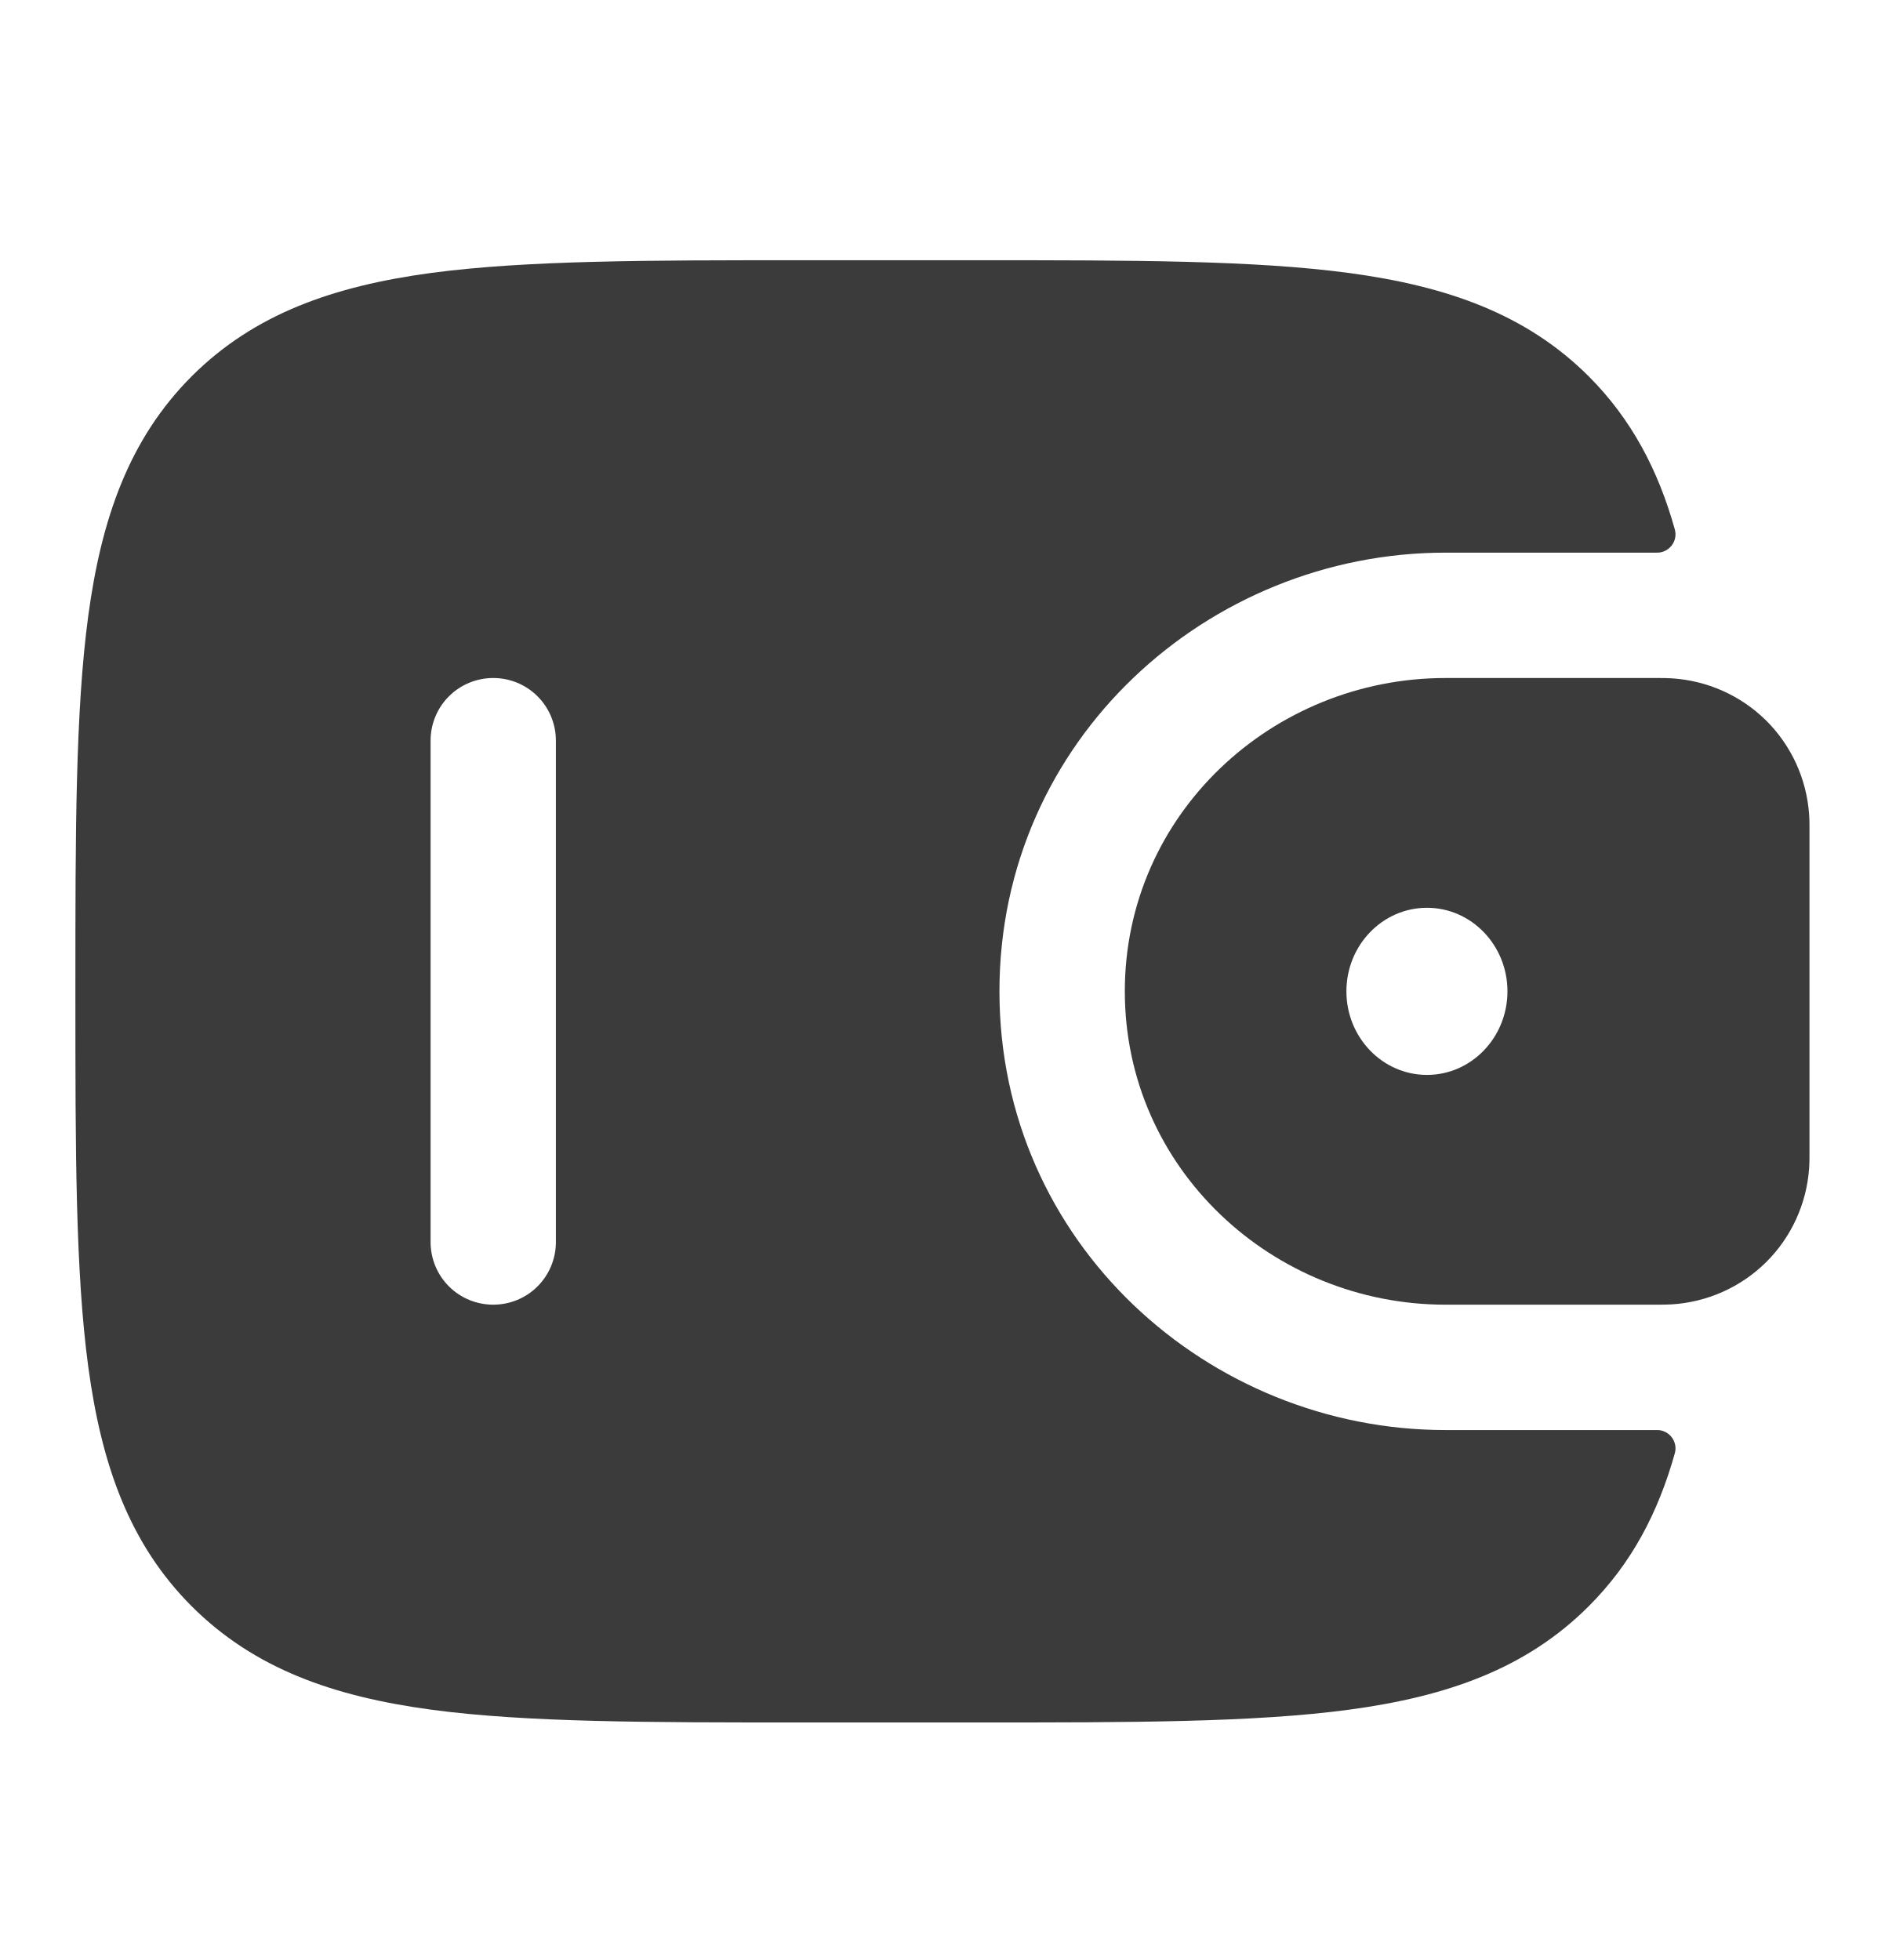
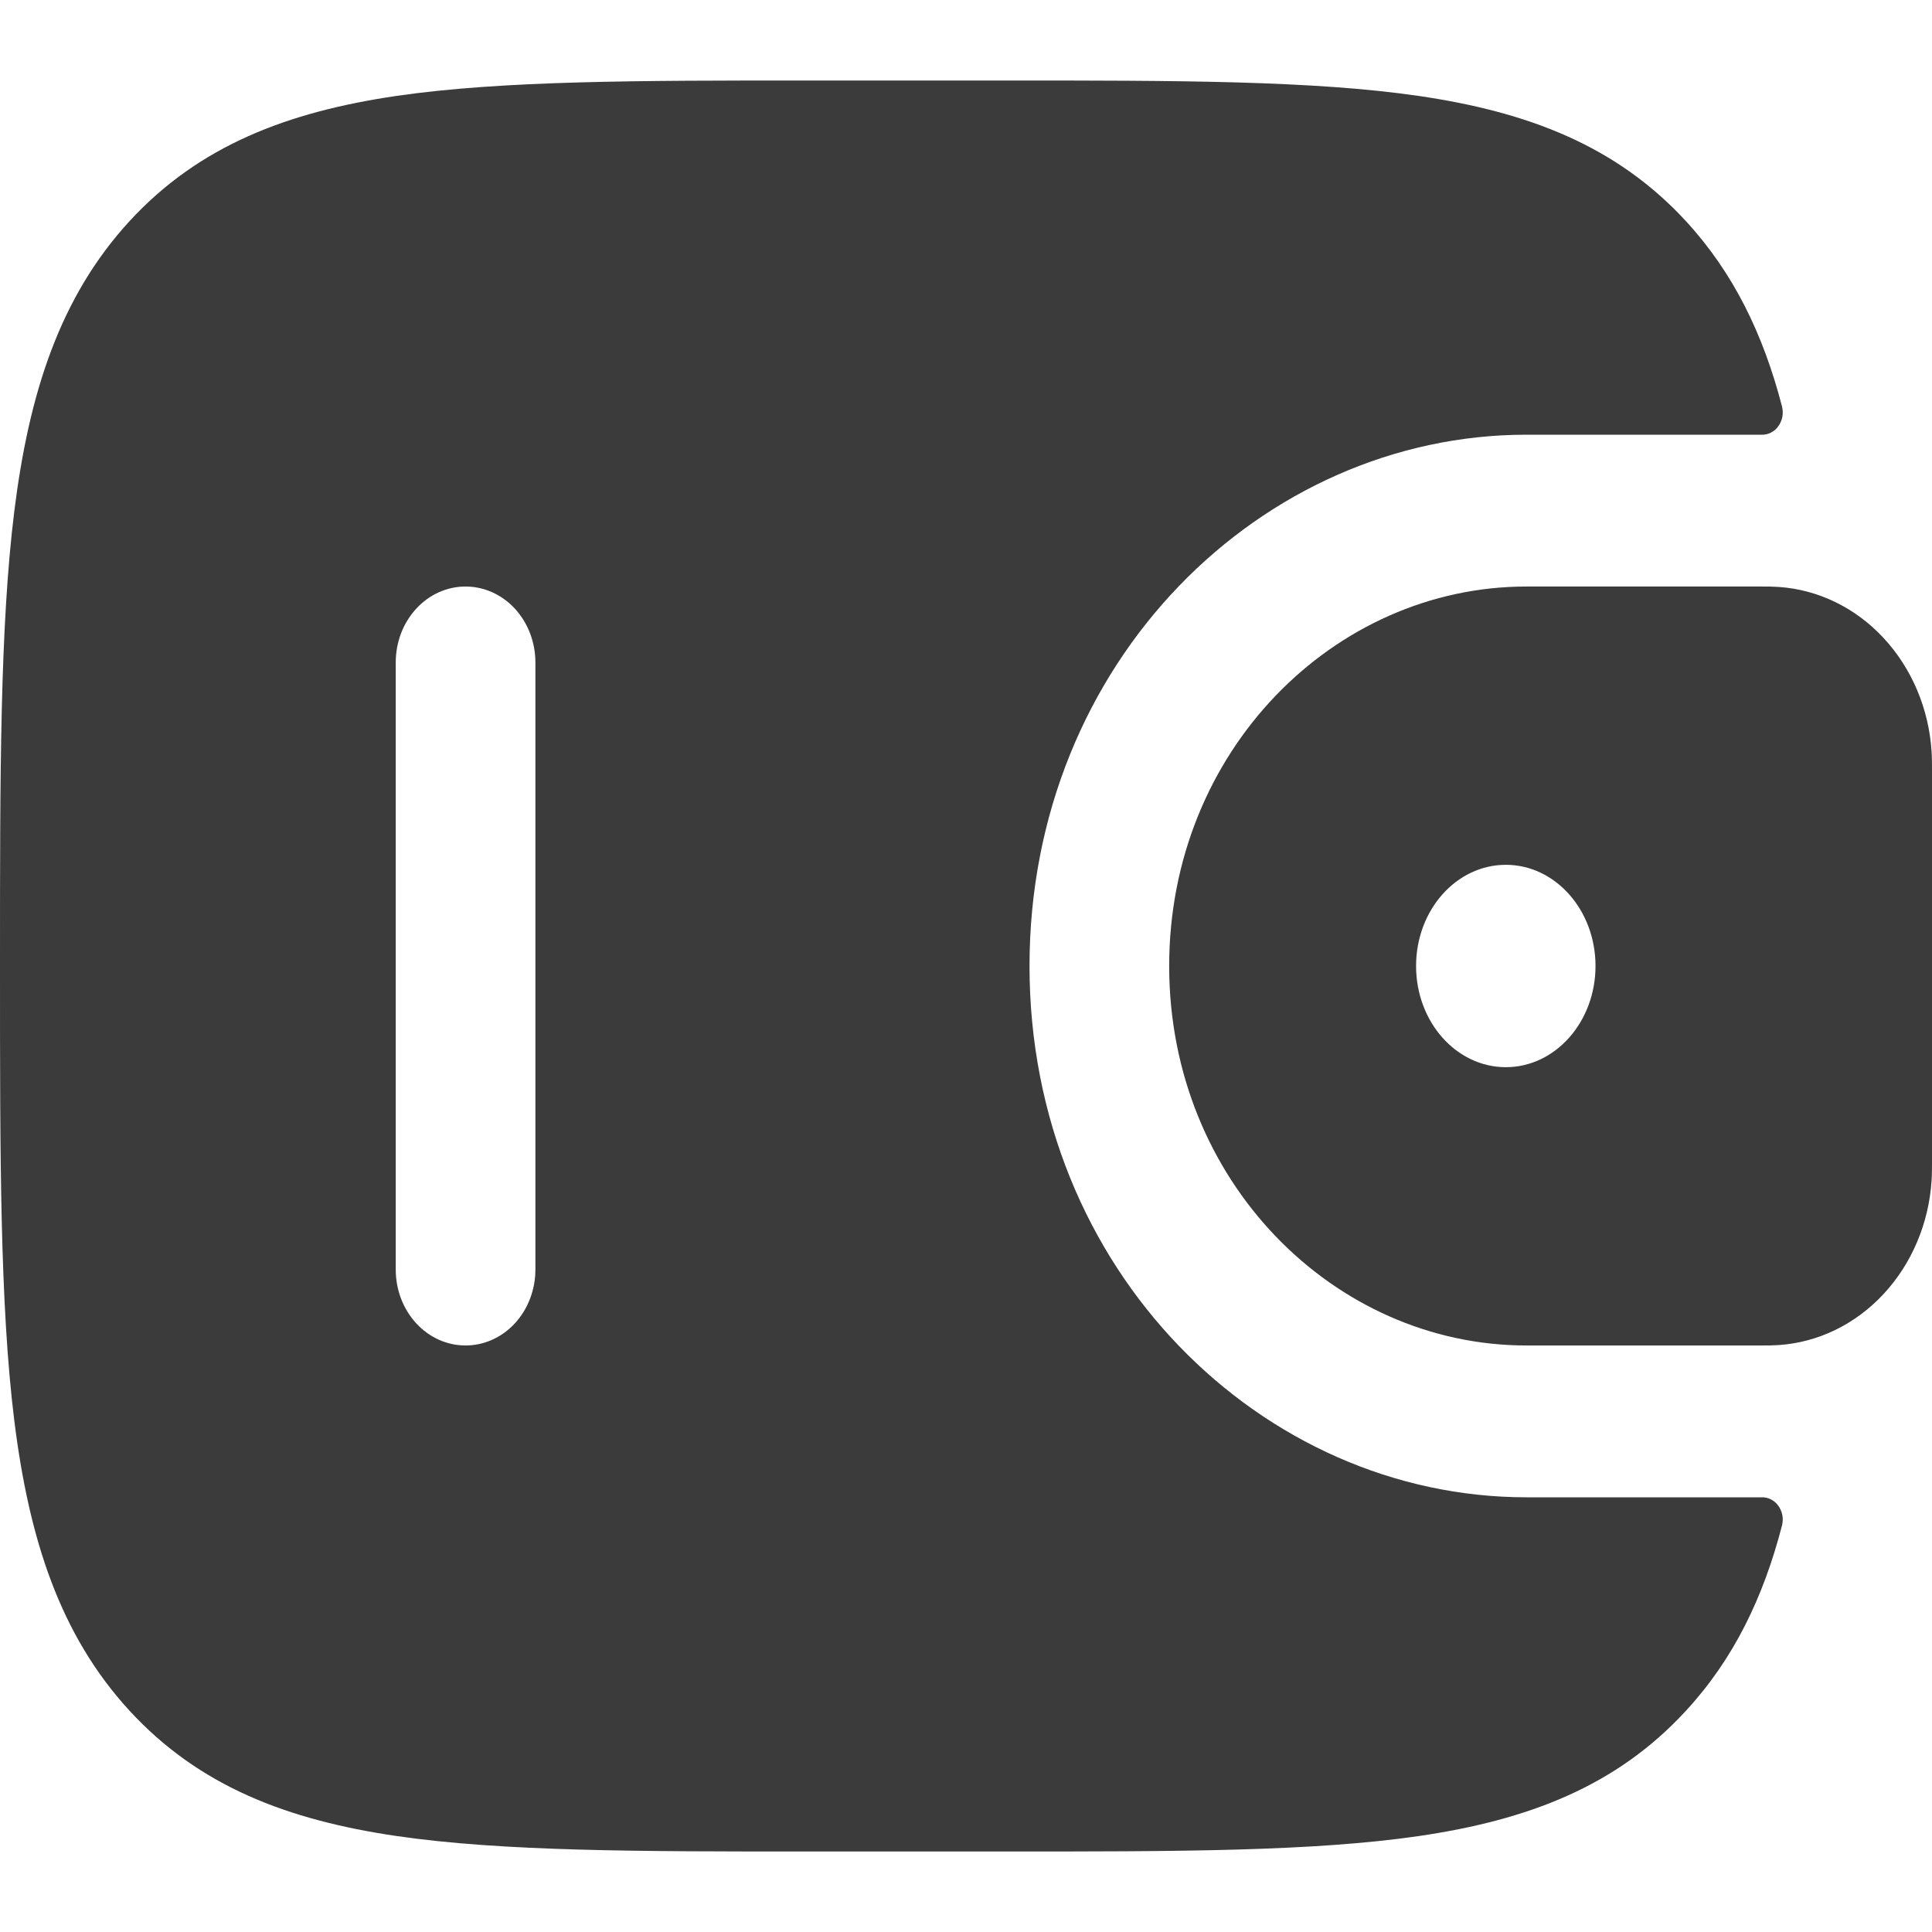
- <svg xmlns="http://www.w3.org/2000/svg" width="25" height="26" viewBox="0 0 25 26" fill="none">
-   <path fill-rule="evenodd" clip-rule="evenodd" d="M22.171 8.998C22.108 8.995 22.041 8.993 21.97 8.994H19.172C16.879 8.994 14.919 10.798 14.919 13.15C14.919 15.503 16.881 17.307 19.172 17.307H21.97C22.041 17.308 22.109 17.306 22.172 17.303C22.643 17.274 23.088 17.076 23.424 16.744C23.759 16.412 23.962 15.969 23.995 15.498C24 15.432 24 15.36 24 15.293V11.008C24 10.941 24 10.869 23.995 10.803C23.962 10.332 23.759 9.889 23.424 9.557C23.088 9.225 22.642 9.027 22.171 8.998ZM18.927 14.259C19.516 14.259 19.994 13.762 19.994 13.15C19.994 12.539 19.516 12.042 18.927 12.042C18.336 12.042 17.858 12.539 17.858 13.15C17.858 13.762 18.336 14.259 18.927 14.259Z" fill="#3B3B3B" />
-   <path fill-rule="evenodd" clip-rule="evenodd" d="M21.969 18.97C22.008 18.968 22.046 18.976 22.081 18.992C22.116 19.008 22.146 19.032 22.17 19.062C22.194 19.092 22.21 19.127 22.218 19.165C22.226 19.202 22.224 19.241 22.214 19.278C21.993 20.067 21.639 20.741 21.073 21.306C20.242 22.138 19.191 22.505 17.891 22.68C16.628 22.849 15.015 22.849 12.978 22.849H10.637C8.599 22.849 6.986 22.849 5.723 22.68C4.424 22.505 3.372 22.137 2.542 21.307C1.713 20.477 1.345 19.425 1.17 18.126C1 16.863 1 15.25 1 13.213V13.088C1 11.051 1 9.437 1.17 8.174C1.345 6.875 1.713 5.823 2.542 4.992C3.372 4.163 4.424 3.795 5.723 3.62C6.987 3.452 8.599 3.452 10.637 3.452H12.978C15.015 3.452 16.629 3.452 17.891 3.621C19.191 3.796 20.242 4.164 21.073 4.993C21.639 5.561 21.993 6.234 22.214 7.023C22.224 7.06 22.226 7.099 22.218 7.136C22.21 7.174 22.194 7.209 22.17 7.239C22.146 7.269 22.116 7.293 22.081 7.309C22.046 7.325 22.008 7.333 21.969 7.331H19.172C16.027 7.331 13.256 9.814 13.256 13.15C13.256 16.487 16.027 18.97 19.172 18.97H21.969ZM6.542 17.307C6.322 17.307 6.11 17.22 5.954 17.064C5.798 16.908 5.711 16.696 5.711 16.476V9.825C5.711 9.605 5.798 9.393 5.954 9.237C6.11 9.081 6.322 8.994 6.542 8.994C6.763 8.994 6.974 9.081 7.13 9.237C7.286 9.393 7.373 9.605 7.373 9.825V16.476C7.373 16.696 7.286 16.908 7.13 17.064C6.974 17.22 6.763 17.307 6.542 17.307Z" fill="#3B3B3B" />
+ <svg xmlns="http://www.w3.org/2000/svg" width="24px" height="24px" viewBox="0 0 24 24" version="1.1">
+   <g id="页面-1" stroke="none" stroke-width="1" fill="none" fill-rule="evenodd">
+     <g id="icon-wallet" transform="translate(0, 1)" fill="#3B3B3B">
+       <path d="M22.092,6.291 C22.026,6.287 21.956,6.285 21.882,6.286 L18.962,6.286 C16.57,6.286 14.524,8.332 14.524,11 C14.524,13.668 16.571,15.714 18.962,15.714 L21.882,15.714 C21.956,15.715 22.026,15.713 22.093,15.709 C22.584,15.677 23.048,15.452 23.398,15.075 C23.748,14.699 23.961,14.197 23.995,13.663 C24,13.587 24,13.505 24,13.43 L24,8.57 C24,8.495 24,8.413 23.995,8.337 C23.961,7.803 23.748,7.301 23.398,6.925 C23.048,6.548 22.583,6.323 22.092,6.291 Z M18.706,12.257 C19.321,12.257 19.82,11.694 19.82,11 C19.82,10.306 19.321,9.743 18.706,9.743 C18.09,9.743 17.591,10.306 17.591,11 C17.591,11.694 18.09,12.257 18.706,12.257 Z" id="形状" />
+       <path d="M21.881,17.6 C21.921,17.598 21.961,17.607 21.997,17.625 C22.034,17.643 22.066,17.67 22.09,17.704 C22.115,17.738 22.132,17.778 22.141,17.821 C22.149,17.863 22.147,17.908 22.137,17.949 C21.905,18.845 21.536,19.609 20.945,20.25 C20.079,21.193 18.981,21.609 17.626,21.808 C16.307,22 14.624,22 12.498,22 L10.056,22 C7.93,22 6.246,22 4.928,21.808 C3.573,21.609 2.475,21.192 1.609,20.251 C0.744,19.31 0.36,18.117 0.177,16.643 C0,15.21 0,13.381 0,11.07 L0,10.93 C0,8.619 0,6.789 0.177,5.355 C0.36,3.882 0.744,2.689 1.609,1.747 C2.475,0.807 3.573,0.39 4.928,0.191 C6.247,0 7.93,0 10.056,0 L12.498,0 C14.624,0 16.308,0 17.626,0.192 C18.981,0.391 20.079,0.808 20.945,1.749 C21.536,2.392 21.905,3.155 22.137,4.05 C22.147,4.092 22.149,4.137 22.141,4.179 C22.132,4.222 22.115,4.262 22.09,4.296 C22.066,4.33 22.034,4.357 21.997,4.375 C21.961,4.393 21.921,4.402 21.881,4.4 L18.962,4.4 C15.68,4.4 12.789,7.216 12.789,11 C12.789,14.784 15.68,17.6 18.962,17.6 L21.881,17.6 Z M5.783,15.714 C5.553,15.714 5.332,15.615 5.17,15.438 C5.007,15.261 4.916,15.021 4.916,14.771 L4.916,7.229 C4.916,6.978 5.007,6.739 5.17,6.562 C5.332,6.385 5.553,6.286 5.783,6.286 C6.013,6.286 6.234,6.385 6.397,6.562 C6.559,6.739 6.651,6.978 6.651,7.229 L6.651,14.771 C6.651,15.021 6.559,15.261 6.397,15.438 C6.234,15.615 6.013,15.714 5.783,15.714 Z" id="形状" />
+     </g>
+   </g>
</svg>
